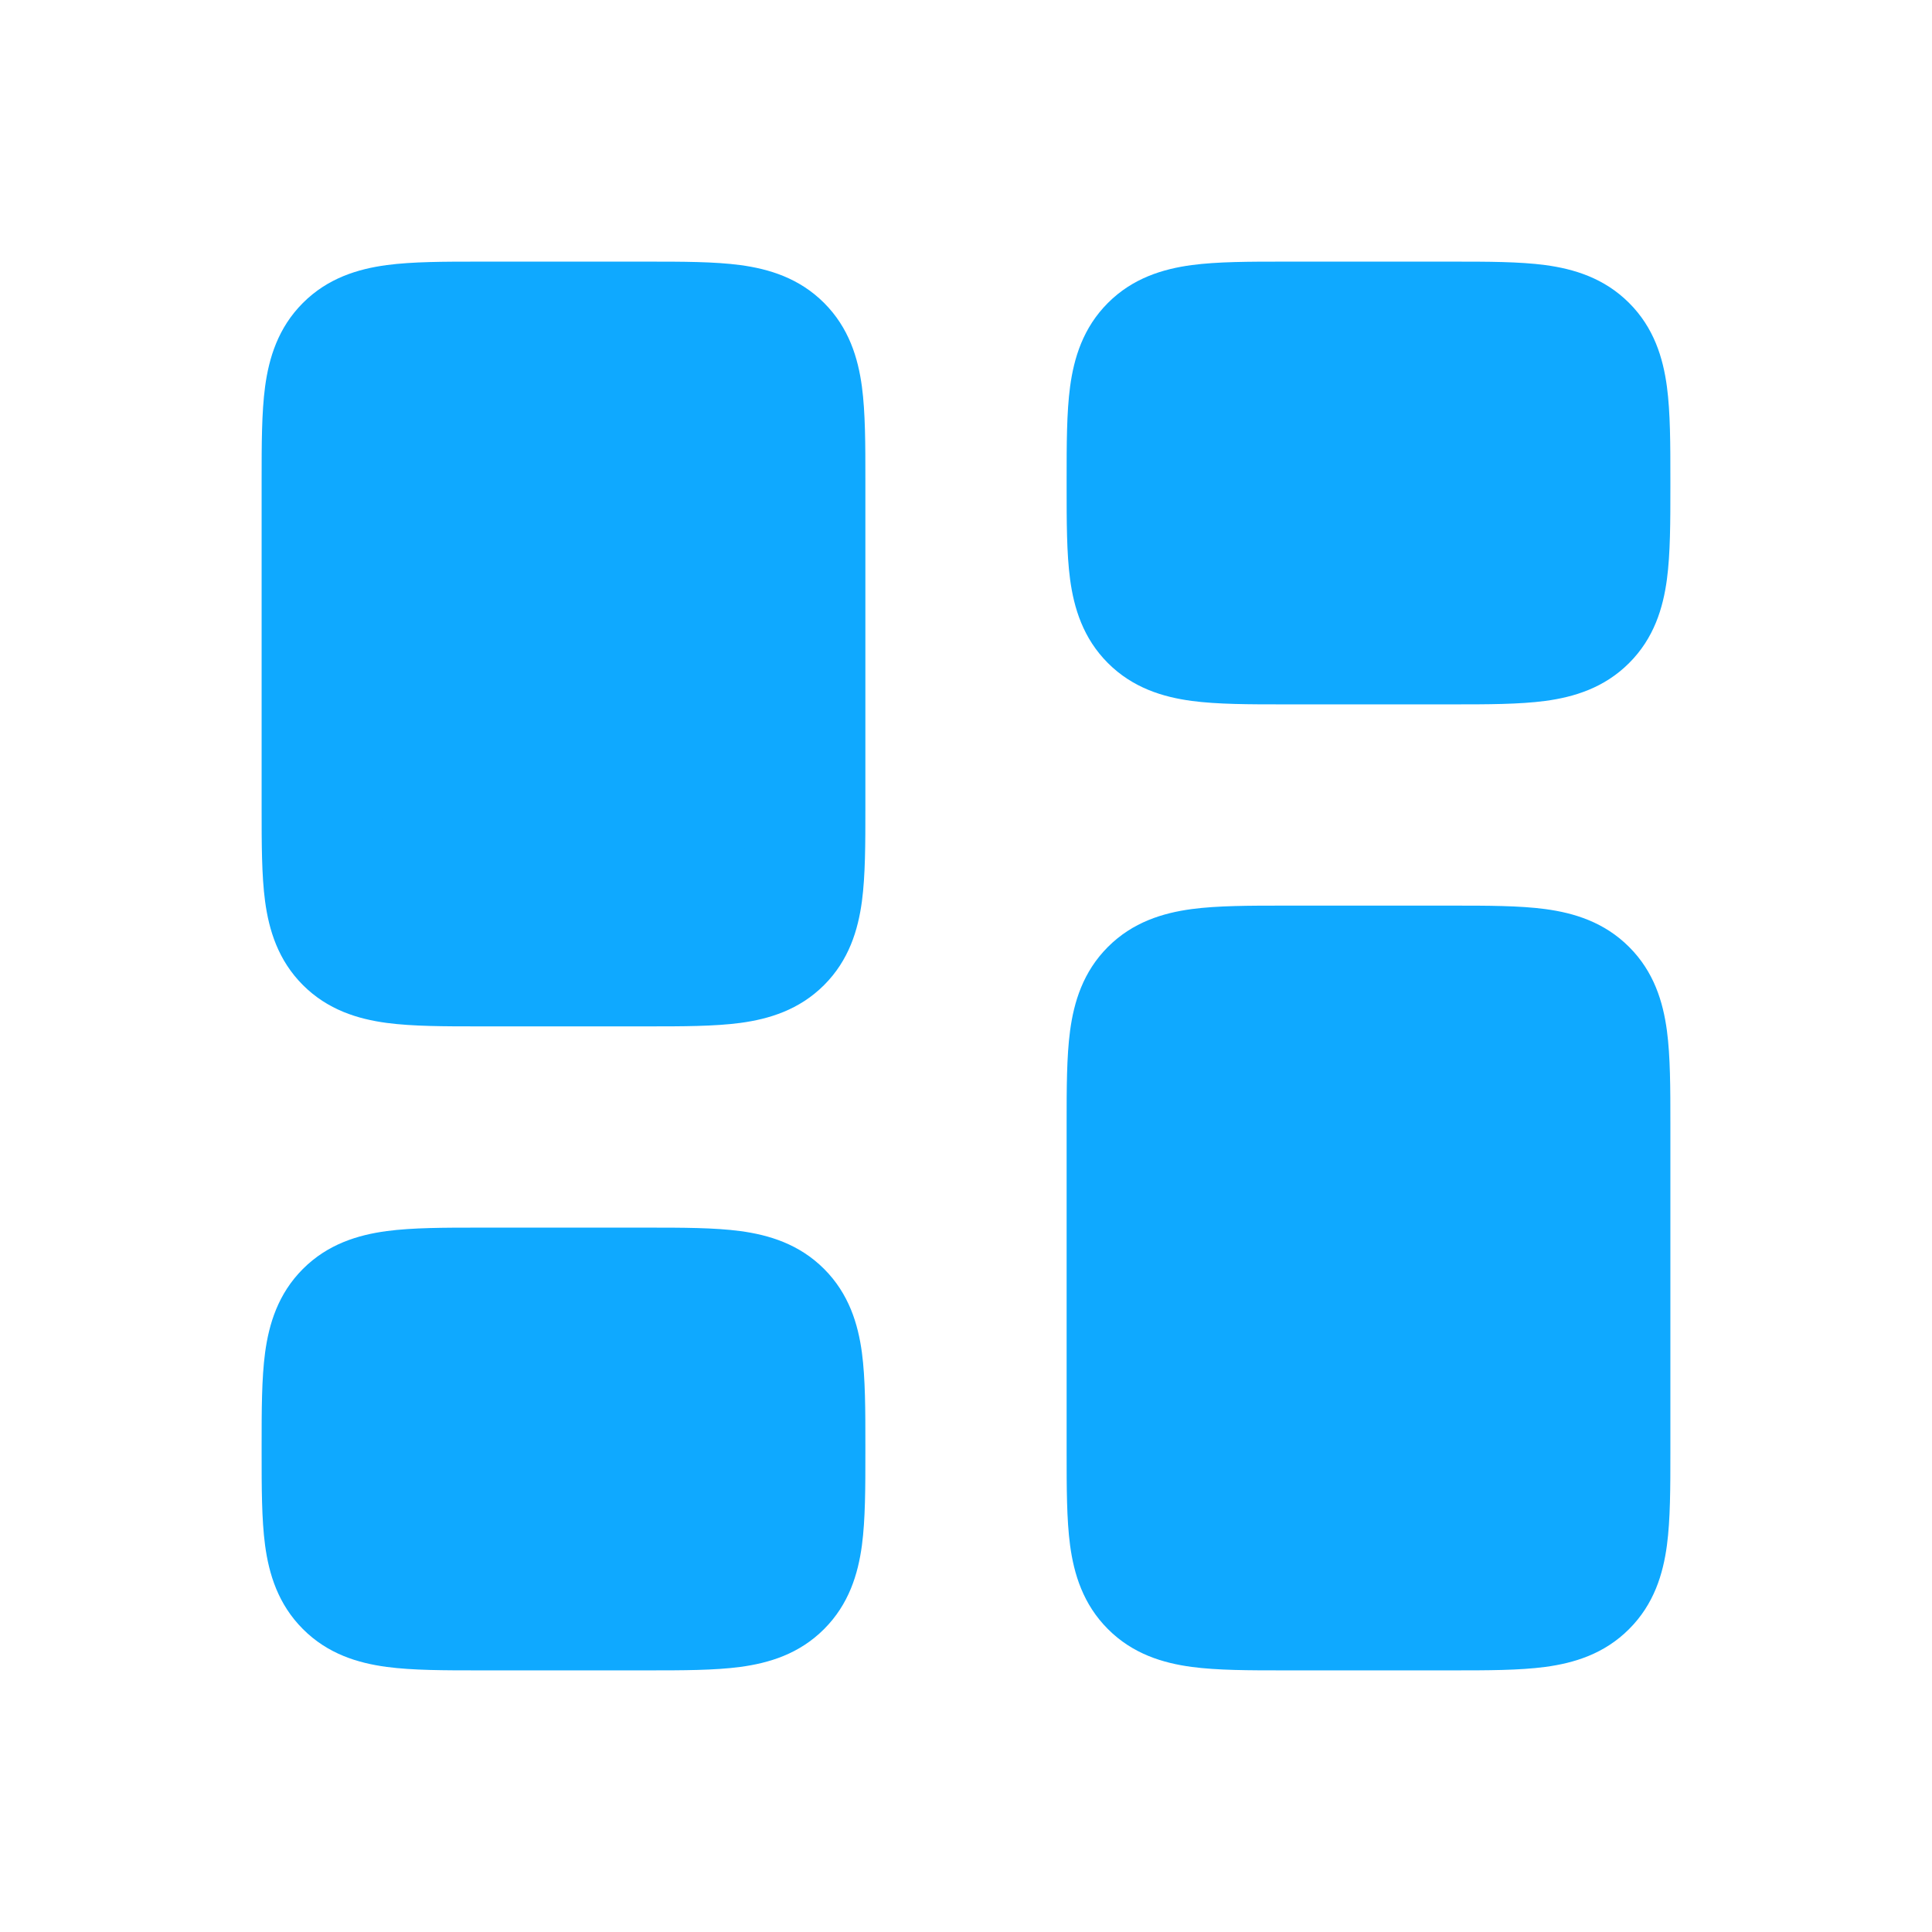
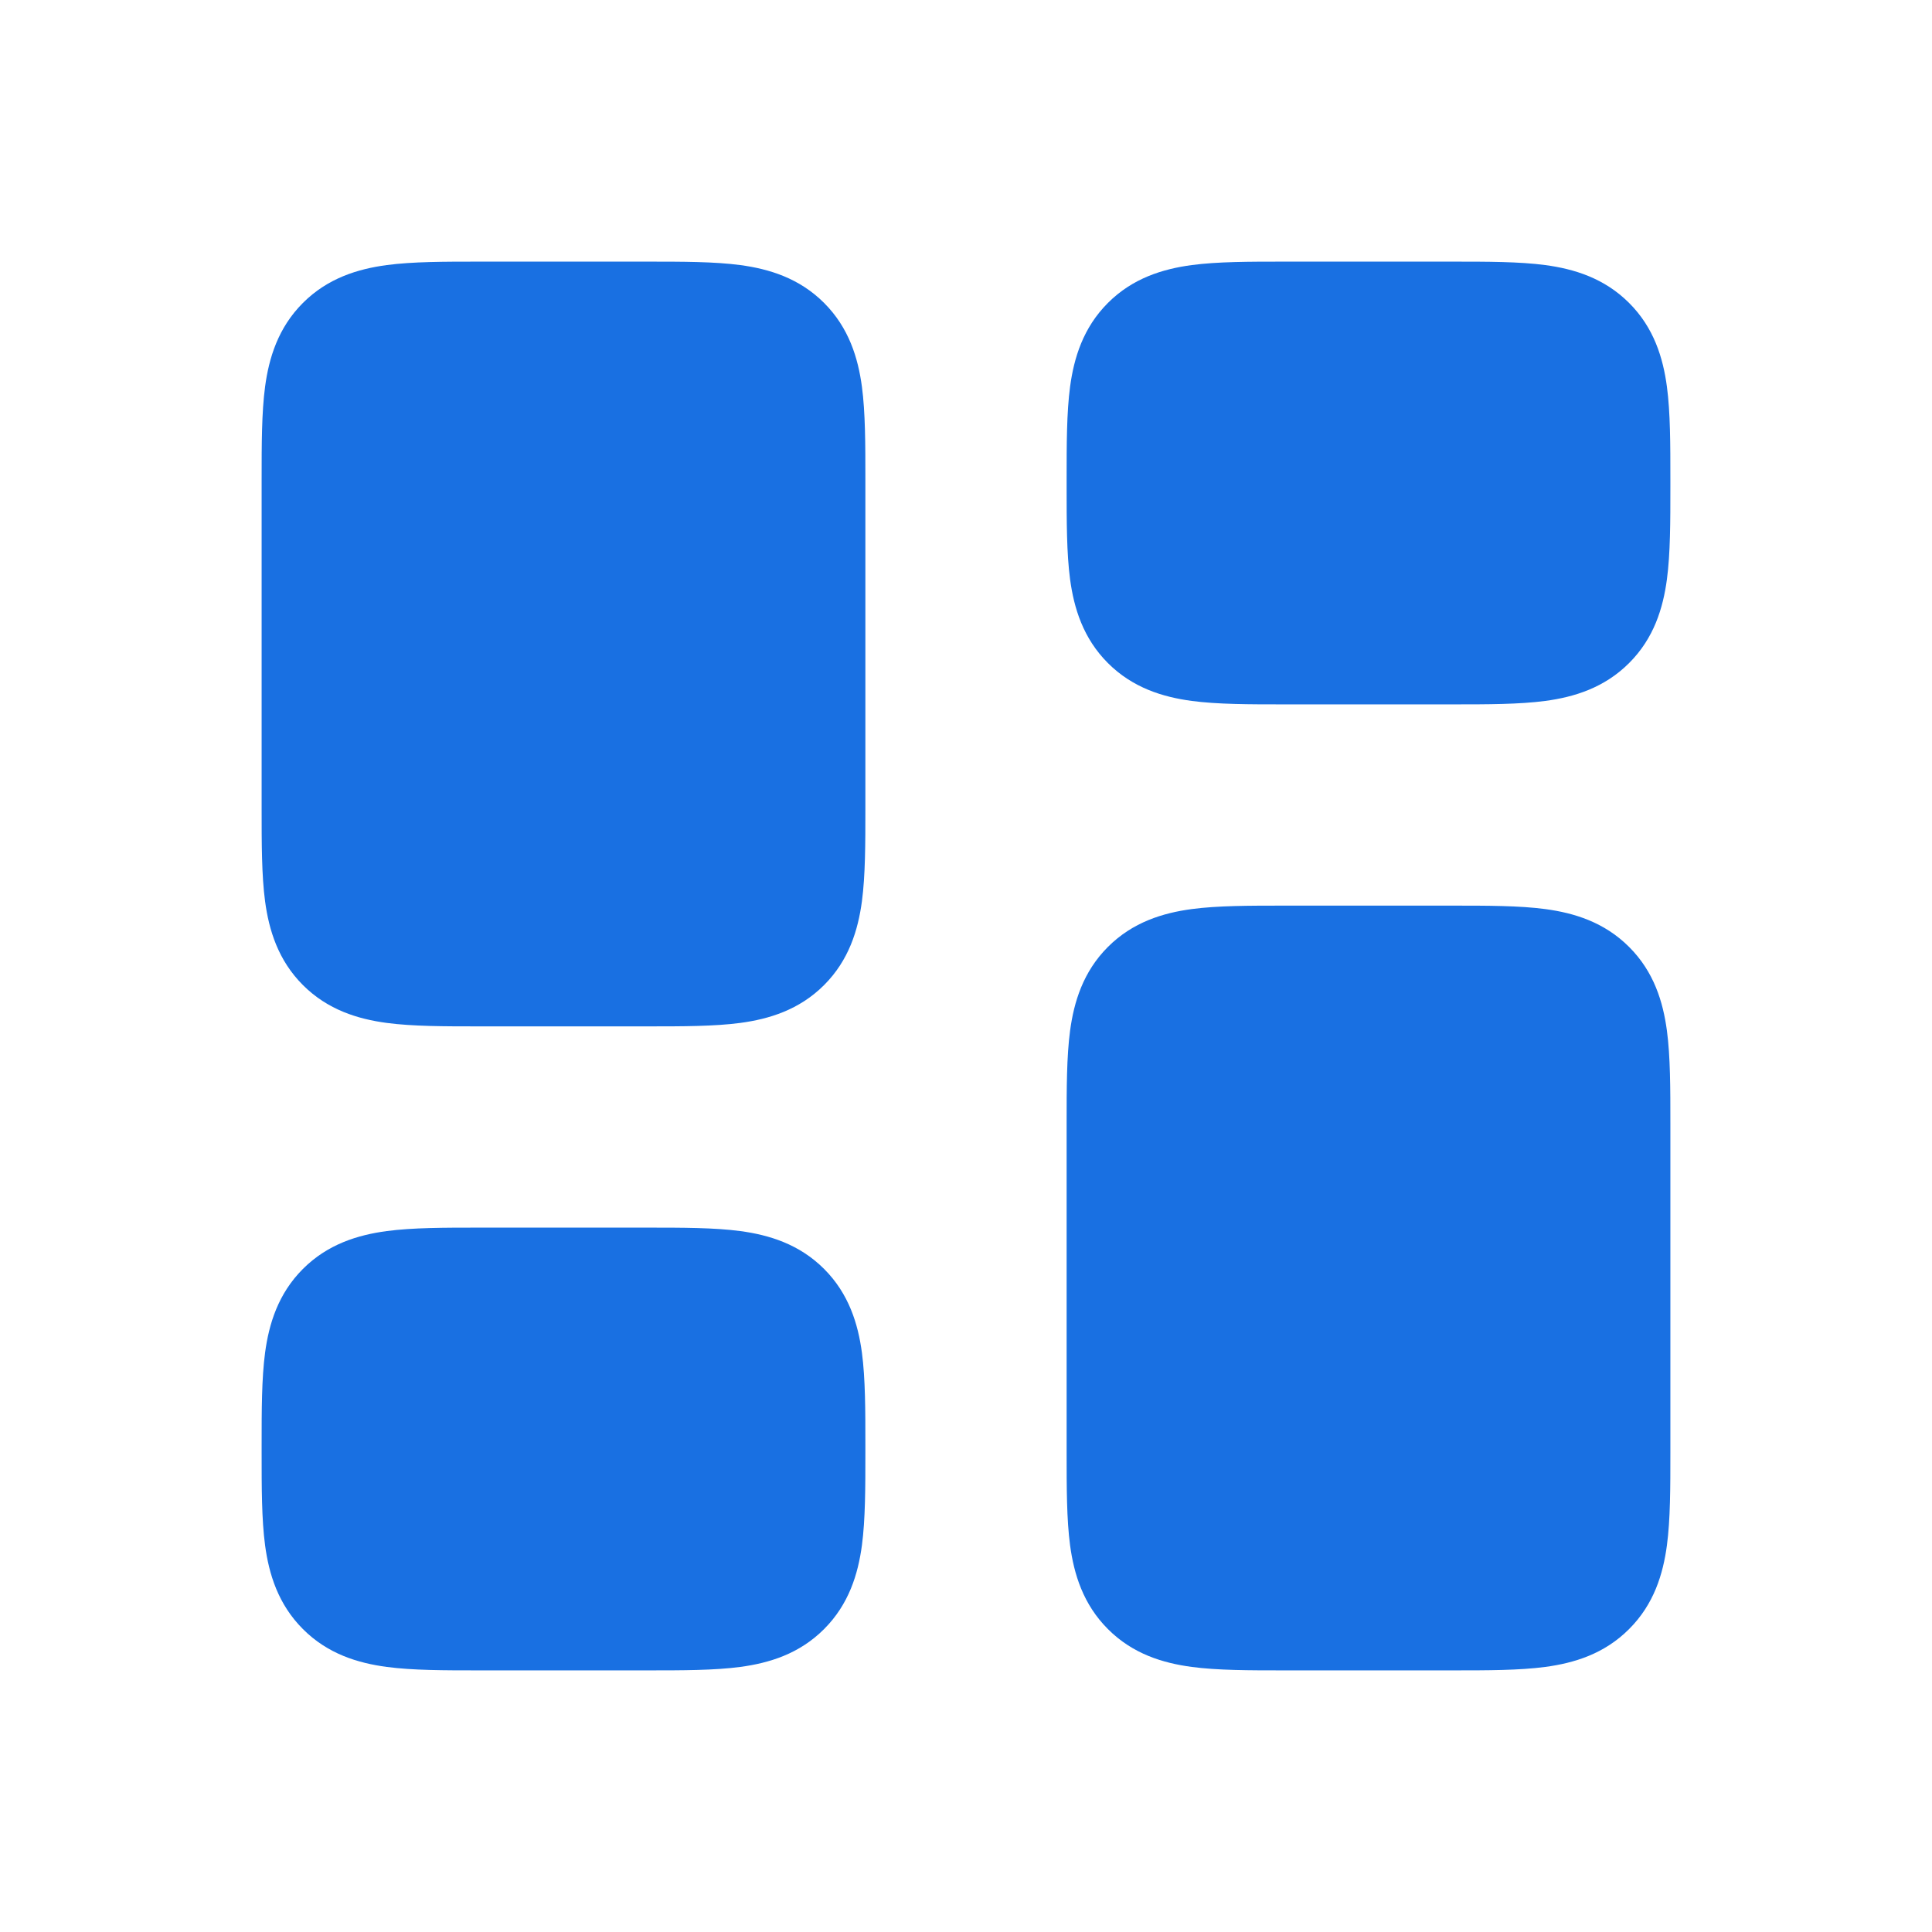
<svg xmlns="http://www.w3.org/2000/svg" width="24px" height="24px" viewBox="0 0 24 24" fill="none">
-   <path fill-rule="evenodd" clip-rule="evenodd" d="M14.293 4.293C14 4.586 14 5.057 14 6C14 6.943 14 7.414 14.293 7.707C14.586 8 15.057 8 16 8H18C18.943 8 19.414 8 19.707 7.707C20 7.414 20 6.943 20 6C20 5.057 20 4.586 19.707 4.293C19.414 4 18.943 4 18 4H16C15.057 4 14.586 4 14.293 4.293ZM4.293 16.293C4 16.586 4 17.057 4 18C4 18.943 4 19.414 4.293 19.707C4.586 20 5.057 20 6 20H8C8.943 20 9.414 20 9.707 19.707C10 19.414 10 18.943 10 18C10 17.057 10 16.586 9.707 16.293C9.414 16 8.943 16 8 16H6C5.057 16 4.586 16 4.293 16.293ZM14 14C14 13.057 14 12.586 14.293 12.293C14.586 12 15.057 12 16 12H18C18.943 12 19.414 12 19.707 12.293C20 12.586 20 13.057 20 14V18C20 18.943 20 19.414 19.707 19.707C19.414 20 18.943 20 18 20H16C15.057 20 14.586 20 14.293 19.707C14 19.414 14 18.943 14 18V14ZM4.293 4.293C4 4.586 4 5.057 4 6V10C4 10.943 4 11.414 4.293 11.707C4.586 12 5.057 12 6 12H8C8.943 12 9.414 12 9.707 11.707C10 11.414 10 10.943 10 10V6C10 5.057 10 4.586 9.707 4.293C9.414 4 8.943 4 8 4H6C5.057 4 4.586 4 4.293 4.293Z" fill="#0fa9ff" />
-   <path fill-rule="evenodd" clip-rule="evenodd" d="M4.823 4.823L4.826 4.822C4.828 4.821 4.831 4.819 4.836 4.817C4.858 4.808 4.906 4.793 5.003 4.78C5.213 4.752 5.507 4.75 6 4.75H8C8.493 4.75 8.787 4.752 8.997 4.78C9.094 4.793 9.142 4.808 9.164 4.817C9.169 4.819 9.172 4.821 9.174 4.822L9.177 4.823L9.178 4.826C9.179 4.828 9.181 4.831 9.183 4.836C9.192 4.858 9.207 4.906 9.22 5.003C9.248 5.213 9.25 5.507 9.25 6V10C9.25 10.493 9.248 10.787 9.22 10.997C9.207 11.094 9.192 11.142 9.183 11.164C9.181 11.169 9.179 11.172 9.178 11.174L9.177 11.177L9.174 11.178C9.172 11.179 9.169 11.181 9.164 11.183C9.142 11.192 9.094 11.207 8.997 11.22C8.787 11.248 8.493 11.25 8 11.25H6C5.507 11.25 5.213 11.248 5.003 11.22C4.906 11.207 4.858 11.192 4.836 11.183C4.831 11.181 4.828 11.179 4.826 11.178L4.823 11.177L4.822 11.174C4.821 11.172 4.819 11.169 4.817 11.164C4.808 11.142 4.793 11.094 4.78 10.997C4.752 10.787 4.75 10.493 4.75 10V6C4.75 5.507 4.752 5.213 4.78 5.003C4.793 4.906 4.808 4.858 4.817 4.836C4.819 4.831 4.821 4.828 4.822 4.826L4.823 4.823ZM5.955 3.25C5.97 3.25 5.985 3.25 6 3.25H8C8.015 3.25 8.03 3.25 8.045 3.25C8.478 3.25 8.874 3.25 9.197 3.293C9.553 3.341 9.928 3.454 10.237 3.763C10.546 4.072 10.659 4.447 10.707 4.803C10.75 5.126 10.75 5.522 10.75 5.955C10.75 5.97 10.75 5.985 10.75 6V10C10.75 10.015 10.75 10.03 10.75 10.045C10.75 10.478 10.75 10.874 10.707 11.197C10.659 11.553 10.546 11.928 10.237 12.237C9.928 12.546 9.553 12.659 9.197 12.707C8.874 12.75 8.478 12.75 8.045 12.75C8.03 12.75 8.015 12.75 8 12.75H6C5.985 12.75 5.97 12.75 5.955 12.75C5.522 12.75 5.126 12.75 4.803 12.707C4.447 12.659 4.072 12.546 3.763 12.237C3.454 11.928 3.341 11.553 3.293 11.197C3.25 10.874 3.25 10.478 3.25 10.045C3.25 10.03 3.25 10.015 3.25 10V6C3.25 5.985 3.25 5.97 3.25 5.955C3.25 5.522 3.25 5.126 3.293 4.803C3.341 4.447 3.454 4.072 3.763 3.763C4.072 3.454 4.447 3.341 4.803 3.293C5.126 3.25 5.522 3.25 5.955 3.25ZM14.826 4.822L14.823 4.823L14.822 4.826C14.821 4.828 14.819 4.831 14.817 4.836C14.808 4.858 14.793 4.906 14.78 5.003C14.752 5.213 14.75 5.507 14.75 6C14.75 6.493 14.752 6.787 14.78 6.997C14.793 7.094 14.808 7.142 14.817 7.164C14.818 7.166 14.819 7.169 14.819 7.169C14.82 7.172 14.822 7.174 14.822 7.174L14.823 7.177L14.826 7.178C14.828 7.179 14.831 7.181 14.836 7.183C14.858 7.192 14.906 7.207 15.003 7.22C15.213 7.248 15.507 7.25 16 7.25H18C18.493 7.25 18.787 7.248 18.997 7.22C19.094 7.207 19.142 7.192 19.164 7.183C19.169 7.181 19.172 7.179 19.174 7.178L19.177 7.177L19.178 7.174C19.179 7.172 19.181 7.169 19.183 7.164C19.192 7.142 19.207 7.094 19.22 6.997C19.248 6.787 19.25 6.493 19.25 6C19.25 5.507 19.248 5.213 19.22 5.003C19.207 4.906 19.192 4.858 19.183 4.836C19.181 4.831 19.179 4.828 19.178 4.826L19.177 4.823L19.174 4.822C19.172 4.821 19.169 4.819 19.164 4.817C19.142 4.808 19.094 4.793 18.997 4.78C18.787 4.752 18.493 4.75 18 4.75H16C15.507 4.75 15.213 4.752 15.003 4.78C14.906 4.793 14.858 4.808 14.836 4.817C14.831 4.819 14.828 4.821 14.826 4.822ZM15.955 3.25H18.045C18.478 3.25 18.874 3.25 19.197 3.293C19.553 3.341 19.928 3.454 20.237 3.763C20.547 4.072 20.659 4.447 20.707 4.803C20.75 5.126 20.75 5.522 20.75 5.955V6.045C20.75 6.478 20.75 6.874 20.707 7.197C20.659 7.553 20.547 7.928 20.237 8.237C19.928 8.546 19.553 8.659 19.197 8.707C18.874 8.75 18.478 8.75 18.045 8.75H15.955C15.522 8.75 15.126 8.75 14.803 8.707C14.447 8.659 14.072 8.546 13.763 8.237C13.454 7.928 13.341 7.553 13.293 7.197C13.25 6.874 13.25 6.478 13.25 6.045C13.25 6.03 13.25 6.015 13.25 6C13.25 5.985 13.25 5.97 13.25 5.955C13.25 5.522 13.25 5.126 13.293 4.803C13.341 4.447 13.454 4.072 13.763 3.763C14.072 3.454 14.447 3.341 14.803 3.293C15.126 3.25 15.522 3.25 15.955 3.25ZM15.955 11.25H18.045C18.478 11.25 18.874 11.25 19.197 11.293C19.553 11.341 19.928 11.454 20.237 11.763C20.547 12.072 20.659 12.447 20.707 12.803C20.75 13.126 20.75 13.522 20.75 13.955V18.045C20.75 18.478 20.75 18.874 20.707 19.197C20.659 19.553 20.547 19.928 20.237 20.237C19.928 20.547 19.553 20.659 19.197 20.707C18.874 20.75 18.478 20.75 18.045 20.75H15.955C15.522 20.75 15.126 20.75 14.803 20.707C14.447 20.659 14.072 20.547 13.763 20.237C13.454 19.928 13.341 19.553 13.293 19.197C13.25 18.874 13.25 18.478 13.25 18.045L13.25 14C13.25 13.985 13.25 13.97 13.25 13.955C13.25 13.522 13.25 13.126 13.293 12.803C13.341 12.447 13.454 12.072 13.763 11.763C14.072 11.454 14.447 11.341 14.803 11.293C15.126 11.25 15.522 11.25 15.955 11.25ZM14.826 12.822L14.823 12.823L14.822 12.826C14.821 12.828 14.819 12.831 14.817 12.836C14.808 12.858 14.793 12.906 14.78 13.003C14.752 13.213 14.75 13.507 14.75 14V18C14.75 18.493 14.752 18.787 14.78 18.997C14.793 19.094 14.808 19.142 14.817 19.164C14.819 19.169 14.821 19.172 14.822 19.174L14.823 19.177L14.826 19.178C14.828 19.179 14.831 19.181 14.836 19.183C14.858 19.192 14.906 19.207 15.003 19.22C15.213 19.248 15.507 19.25 16 19.25H18C18.493 19.25 18.787 19.248 18.997 19.22C19.094 19.207 19.142 19.192 19.164 19.183C19.169 19.181 19.172 19.179 19.174 19.178L19.177 19.177L19.178 19.174C19.179 19.172 19.181 19.169 19.183 19.164C19.192 19.142 19.207 19.094 19.22 18.997C19.248 18.787 19.25 18.493 19.25 18V14C19.25 13.507 19.248 13.213 19.22 13.003C19.207 12.906 19.192 12.858 19.183 12.836C19.182 12.833 19.18 12.831 19.18 12.829L19.178 12.826L19.177 12.823L19.174 12.822C19.172 12.821 19.169 12.819 19.164 12.817C19.142 12.808 19.094 12.793 18.997 12.78C18.787 12.752 18.493 12.75 18 12.75H16C15.507 12.75 15.213 12.752 15.003 12.78C14.906 12.793 14.858 12.808 14.836 12.817C14.831 12.819 14.828 12.821 14.826 12.822ZM4.826 16.822L4.823 16.823L4.822 16.826C4.821 16.828 4.819 16.831 4.817 16.836C4.808 16.858 4.793 16.906 4.78 17.003C4.752 17.213 4.75 17.507 4.75 18C4.75 18.493 4.752 18.787 4.78 18.997C4.793 19.094 4.808 19.142 4.817 19.164C4.819 19.169 4.821 19.172 4.822 19.174L4.823 19.177L4.826 19.178C4.828 19.179 4.831 19.181 4.836 19.183C4.858 19.192 4.906 19.207 5.003 19.22C5.213 19.248 5.507 19.25 6 19.25H8C8.493 19.25 8.787 19.248 8.997 19.22C9.094 19.207 9.142 19.192 9.164 19.183C9.167 19.182 9.17 19.18 9.17 19.18L9.174 19.178L9.177 19.177L9.178 19.174L9.18 19.171C9.18 19.169 9.182 19.167 9.183 19.164C9.192 19.142 9.207 19.094 9.22 18.997C9.248 18.787 9.25 18.493 9.25 18C9.25 17.507 9.248 17.213 9.22 17.003C9.207 16.906 9.192 16.858 9.183 16.836C9.181 16.831 9.179 16.828 9.178 16.826L9.177 16.823L9.174 16.822C9.172 16.821 9.169 16.819 9.164 16.817C9.142 16.808 9.094 16.793 8.997 16.78C8.787 16.752 8.493 16.75 8 16.75H6C5.507 16.75 5.213 16.752 5.003 16.78C4.906 16.793 4.858 16.808 4.836 16.817C4.831 16.819 4.828 16.821 4.826 16.822ZM5.955 15.25H8.045C8.478 15.25 8.874 15.25 9.197 15.293C9.553 15.341 9.928 15.454 10.237 15.763C10.546 16.072 10.659 16.447 10.707 16.803C10.75 17.126 10.75 17.522 10.75 17.955V18.045C10.75 18.478 10.75 18.874 10.707 19.197C10.659 19.553 10.546 19.928 10.237 20.237C9.928 20.547 9.553 20.659 9.197 20.707C8.874 20.75 8.478 20.75 8.045 20.75H5.955C5.522 20.75 5.126 20.75 4.803 20.707C4.447 20.659 4.072 20.547 3.763 20.237C3.454 19.928 3.341 19.553 3.293 19.197C3.25 18.874 3.25 18.478 3.25 18.045V17.955C3.25 17.522 3.25 17.126 3.293 16.803C3.341 16.447 3.454 16.072 3.763 15.763C4.072 15.454 4.447 15.341 4.803 15.293C5.126 15.25 5.522 15.25 5.955 15.25Z" fill="#0fa9ff" />
+   <path fill-rule="evenodd" clip-rule="evenodd" d="M14.293 4.293C14 4.586 14 5.057 14 6C14 6.943 14 7.414 14.293 7.707C14.586 8 15.057 8 16 8H18C18.943 8 19.414 8 19.707 7.707C20 7.414 20 6.943 20 6C20 5.057 20 4.586 19.707 4.293C19.414 4 18.943 4 18 4H16C15.057 4 14.586 4 14.293 4.293ZM4.293 16.293C4 16.586 4 17.057 4 18C4 18.943 4 19.414 4.293 19.707C4.586 20 5.057 20 6 20H8C8.943 20 9.414 20 9.707 19.707C10 19.414 10 18.943 10 18C10 17.057 10 16.586 9.707 16.293C9.414 16 8.943 16 8 16H6C5.057 16 4.586 16 4.293 16.293ZM14 14C14 13.057 14 12.586 14.293 12.293C14.586 12 15.057 12 16 12H18C18.943 12 19.414 12 19.707 12.293C20 12.586 20 13.057 20 14V18C20 18.943 20 19.414 19.707 19.707C19.414 20 18.943 20 18 20H16C15.057 20 14.586 20 14.293 19.707C14 19.414 14 18.943 14 18V14ZM4.293 4.293C4 4.586 4 5.057 4 6V10C4 10.943 4 11.414 4.293 11.707C4.586 12 5.057 12 6 12H8C8.943 12 9.414 12 9.707 11.707C10 11.414 10 10.943 10 10V6C10 5.057 10 4.586 9.707 4.293C9.414 4 8.943 4 8 4H6C5.057 4 4.586 4 4.293 4.293Z" fill="#1970e2" />
+   <path fill-rule="evenodd" clip-rule="evenodd" d="M4.823 4.823L4.826 4.822C4.828 4.821 4.831 4.819 4.836 4.817C4.858 4.808 4.906 4.793 5.003 4.78C5.213 4.752 5.507 4.75 6 4.75H8C8.493 4.75 8.787 4.752 8.997 4.78C9.094 4.793 9.142 4.808 9.164 4.817C9.169 4.819 9.172 4.821 9.174 4.822L9.177 4.823L9.178 4.826C9.179 4.828 9.181 4.831 9.183 4.836C9.192 4.858 9.207 4.906 9.22 5.003C9.248 5.213 9.25 5.507 9.25 6V10C9.25 10.493 9.248 10.787 9.22 10.997C9.207 11.094 9.192 11.142 9.183 11.164C9.181 11.169 9.179 11.172 9.178 11.174L9.177 11.177L9.174 11.178C9.172 11.179 9.169 11.181 9.164 11.183C9.142 11.192 9.094 11.207 8.997 11.22C8.787 11.248 8.493 11.25 8 11.25H6C5.507 11.25 5.213 11.248 5.003 11.22C4.906 11.207 4.858 11.192 4.836 11.183C4.831 11.181 4.828 11.179 4.826 11.178L4.823 11.177L4.822 11.174C4.821 11.172 4.819 11.169 4.817 11.164C4.808 11.142 4.793 11.094 4.78 10.997C4.752 10.787 4.75 10.493 4.75 10V6C4.75 5.507 4.752 5.213 4.78 5.003C4.793 4.906 4.808 4.858 4.817 4.836C4.819 4.831 4.821 4.828 4.822 4.826L4.823 4.823ZM5.955 3.25C5.97 3.25 5.985 3.25 6 3.25H8C8.015 3.25 8.03 3.25 8.045 3.25C8.478 3.25 8.874 3.25 9.197 3.293C9.553 3.341 9.928 3.454 10.237 3.763C10.546 4.072 10.659 4.447 10.707 4.803C10.75 5.126 10.75 5.522 10.75 5.955C10.75 5.97 10.75 5.985 10.75 6V10C10.75 10.015 10.75 10.03 10.75 10.045C10.75 10.478 10.75 10.874 10.707 11.197C10.659 11.553 10.546 11.928 10.237 12.237C9.928 12.546 9.553 12.659 9.197 12.707C8.874 12.75 8.478 12.75 8.045 12.75C8.03 12.75 8.015 12.75 8 12.75H6C5.985 12.75 5.97 12.75 5.955 12.75C5.522 12.75 5.126 12.75 4.803 12.707C4.447 12.659 4.072 12.546 3.763 12.237C3.454 11.928 3.341 11.553 3.293 11.197C3.25 10.874 3.25 10.478 3.25 10.045C3.25 10.03 3.25 10.015 3.25 10V6C3.25 5.985 3.25 5.97 3.25 5.955C3.25 5.522 3.25 5.126 3.293 4.803C3.341 4.447 3.454 4.072 3.763 3.763C4.072 3.454 4.447 3.341 4.803 3.293C5.126 3.25 5.522 3.25 5.955 3.25ZM14.826 4.822L14.823 4.823L14.822 4.826C14.821 4.828 14.819 4.831 14.817 4.836C14.808 4.858 14.793 4.906 14.78 5.003C14.752 5.213 14.75 5.507 14.75 6C14.75 6.493 14.752 6.787 14.78 6.997C14.793 7.094 14.808 7.142 14.817 7.164C14.818 7.166 14.819 7.169 14.819 7.169C14.82 7.172 14.822 7.174 14.822 7.174L14.823 7.177L14.826 7.178C14.828 7.179 14.831 7.181 14.836 7.183C14.858 7.192 14.906 7.207 15.003 7.22C15.213 7.248 15.507 7.25 16 7.25H18C18.493 7.25 18.787 7.248 18.997 7.22C19.094 7.207 19.142 7.192 19.164 7.183C19.169 7.181 19.172 7.179 19.174 7.178L19.177 7.177L19.178 7.174C19.179 7.172 19.181 7.169 19.183 7.164C19.192 7.142 19.207 7.094 19.22 6.997C19.248 6.787 19.25 6.493 19.25 6C19.25 5.507 19.248 5.213 19.22 5.003C19.207 4.906 19.192 4.858 19.183 4.836C19.181 4.831 19.179 4.828 19.178 4.826L19.177 4.823L19.174 4.822C19.172 4.821 19.169 4.819 19.164 4.817C19.142 4.808 19.094 4.793 18.997 4.78C18.787 4.752 18.493 4.75 18 4.75H16C15.507 4.75 15.213 4.752 15.003 4.78C14.906 4.793 14.858 4.808 14.836 4.817C14.831 4.819 14.828 4.821 14.826 4.822ZM15.955 3.25H18.045C18.478 3.25 18.874 3.25 19.197 3.293C19.553 3.341 19.928 3.454 20.237 3.763C20.547 4.072 20.659 4.447 20.707 4.803C20.75 5.126 20.75 5.522 20.75 5.955V6.045C20.75 6.478 20.75 6.874 20.707 7.197C20.659 7.553 20.547 7.928 20.237 8.237C19.928 8.546 19.553 8.659 19.197 8.707C18.874 8.75 18.478 8.75 18.045 8.75H15.955C15.522 8.75 15.126 8.75 14.803 8.707C14.447 8.659 14.072 8.546 13.763 8.237C13.454 7.928 13.341 7.553 13.293 7.197C13.25 6.874 13.25 6.478 13.25 6.045C13.25 6.03 13.25 6.015 13.25 6C13.25 5.985 13.25 5.97 13.25 5.955C13.25 5.522 13.25 5.126 13.293 4.803C13.341 4.447 13.454 4.072 13.763 3.763C14.072 3.454 14.447 3.341 14.803 3.293C15.126 3.25 15.522 3.25 15.955 3.25ZM15.955 11.25H18.045C18.478 11.25 18.874 11.25 19.197 11.293C19.553 11.341 19.928 11.454 20.237 11.763C20.547 12.072 20.659 12.447 20.707 12.803C20.75 13.126 20.75 13.522 20.75 13.955V18.045C20.75 18.478 20.75 18.874 20.707 19.197C20.659 19.553 20.547 19.928 20.237 20.237C19.928 20.547 19.553 20.659 19.197 20.707C18.874 20.75 18.478 20.75 18.045 20.75H15.955C15.522 20.75 15.126 20.75 14.803 20.707C14.447 20.659 14.072 20.547 13.763 20.237C13.454 19.928 13.341 19.553 13.293 19.197C13.25 18.874 13.25 18.478 13.25 18.045L13.25 14C13.25 13.985 13.25 13.97 13.25 13.955C13.25 13.522 13.25 13.126 13.293 12.803C13.341 12.447 13.454 12.072 13.763 11.763C14.072 11.454 14.447 11.341 14.803 11.293C15.126 11.25 15.522 11.25 15.955 11.25ZM14.826 12.822L14.823 12.823L14.822 12.826C14.821 12.828 14.819 12.831 14.817 12.836C14.808 12.858 14.793 12.906 14.78 13.003C14.752 13.213 14.75 13.507 14.75 14V18C14.75 18.493 14.752 18.787 14.78 18.997C14.793 19.094 14.808 19.142 14.817 19.164C14.819 19.169 14.821 19.172 14.822 19.174L14.823 19.177L14.826 19.178C14.828 19.179 14.831 19.181 14.836 19.183C14.858 19.192 14.906 19.207 15.003 19.22C15.213 19.248 15.507 19.25 16 19.25H18C18.493 19.25 18.787 19.248 18.997 19.22C19.094 19.207 19.142 19.192 19.164 19.183C19.169 19.181 19.172 19.179 19.174 19.178L19.177 19.177L19.178 19.174C19.179 19.172 19.181 19.169 19.183 19.164C19.192 19.142 19.207 19.094 19.22 18.997C19.248 18.787 19.25 18.493 19.25 18V14C19.25 13.507 19.248 13.213 19.22 13.003C19.207 12.906 19.192 12.858 19.183 12.836C19.182 12.833 19.18 12.831 19.18 12.829L19.178 12.826L19.177 12.823L19.174 12.822C19.172 12.821 19.169 12.819 19.164 12.817C19.142 12.808 19.094 12.793 18.997 12.78C18.787 12.752 18.493 12.75 18 12.75H16C15.507 12.75 15.213 12.752 15.003 12.78C14.906 12.793 14.858 12.808 14.836 12.817C14.831 12.819 14.828 12.821 14.826 12.822ZM4.826 16.822L4.823 16.823L4.822 16.826C4.821 16.828 4.819 16.831 4.817 16.836C4.808 16.858 4.793 16.906 4.78 17.003C4.752 17.213 4.75 17.507 4.75 18C4.75 18.493 4.752 18.787 4.78 18.997C4.793 19.094 4.808 19.142 4.817 19.164C4.819 19.169 4.821 19.172 4.822 19.174L4.823 19.177L4.826 19.178C4.828 19.179 4.831 19.181 4.836 19.183C4.858 19.192 4.906 19.207 5.003 19.22C5.213 19.248 5.507 19.25 6 19.25H8C8.493 19.25 8.787 19.248 8.997 19.22C9.094 19.207 9.142 19.192 9.164 19.183C9.167 19.182 9.17 19.18 9.17 19.18L9.174 19.178L9.177 19.177L9.178 19.174L9.18 19.171C9.18 19.169 9.182 19.167 9.183 19.164C9.192 19.142 9.207 19.094 9.22 18.997C9.248 18.787 9.25 18.493 9.25 18C9.25 17.507 9.248 17.213 9.22 17.003C9.207 16.906 9.192 16.858 9.183 16.836C9.181 16.831 9.179 16.828 9.178 16.826L9.177 16.823L9.174 16.822C9.172 16.821 9.169 16.819 9.164 16.817C9.142 16.808 9.094 16.793 8.997 16.78C8.787 16.752 8.493 16.75 8 16.75H6C5.507 16.75 5.213 16.752 5.003 16.78C4.906 16.793 4.858 16.808 4.836 16.817C4.831 16.819 4.828 16.821 4.826 16.822ZM5.955 15.25H8.045C8.478 15.25 8.874 15.25 9.197 15.293C9.553 15.341 9.928 15.454 10.237 15.763C10.546 16.072 10.659 16.447 10.707 16.803C10.75 17.126 10.75 17.522 10.75 17.955V18.045C10.75 18.478 10.75 18.874 10.707 19.197C10.659 19.553 10.546 19.928 10.237 20.237C9.928 20.547 9.553 20.659 9.197 20.707C8.874 20.75 8.478 20.75 8.045 20.75H5.955C5.522 20.75 5.126 20.75 4.803 20.707C4.447 20.659 4.072 20.547 3.763 20.237C3.454 19.928 3.341 19.553 3.293 19.197C3.25 18.874 3.25 18.478 3.25 18.045V17.955C3.25 17.522 3.25 17.126 3.293 16.803C3.341 16.447 3.454 16.072 3.763 15.763C4.072 15.454 4.447 15.341 4.803 15.293C5.126 15.25 5.522 15.25 5.955 15.25Z" fill="#1970e2" />
</svg>
